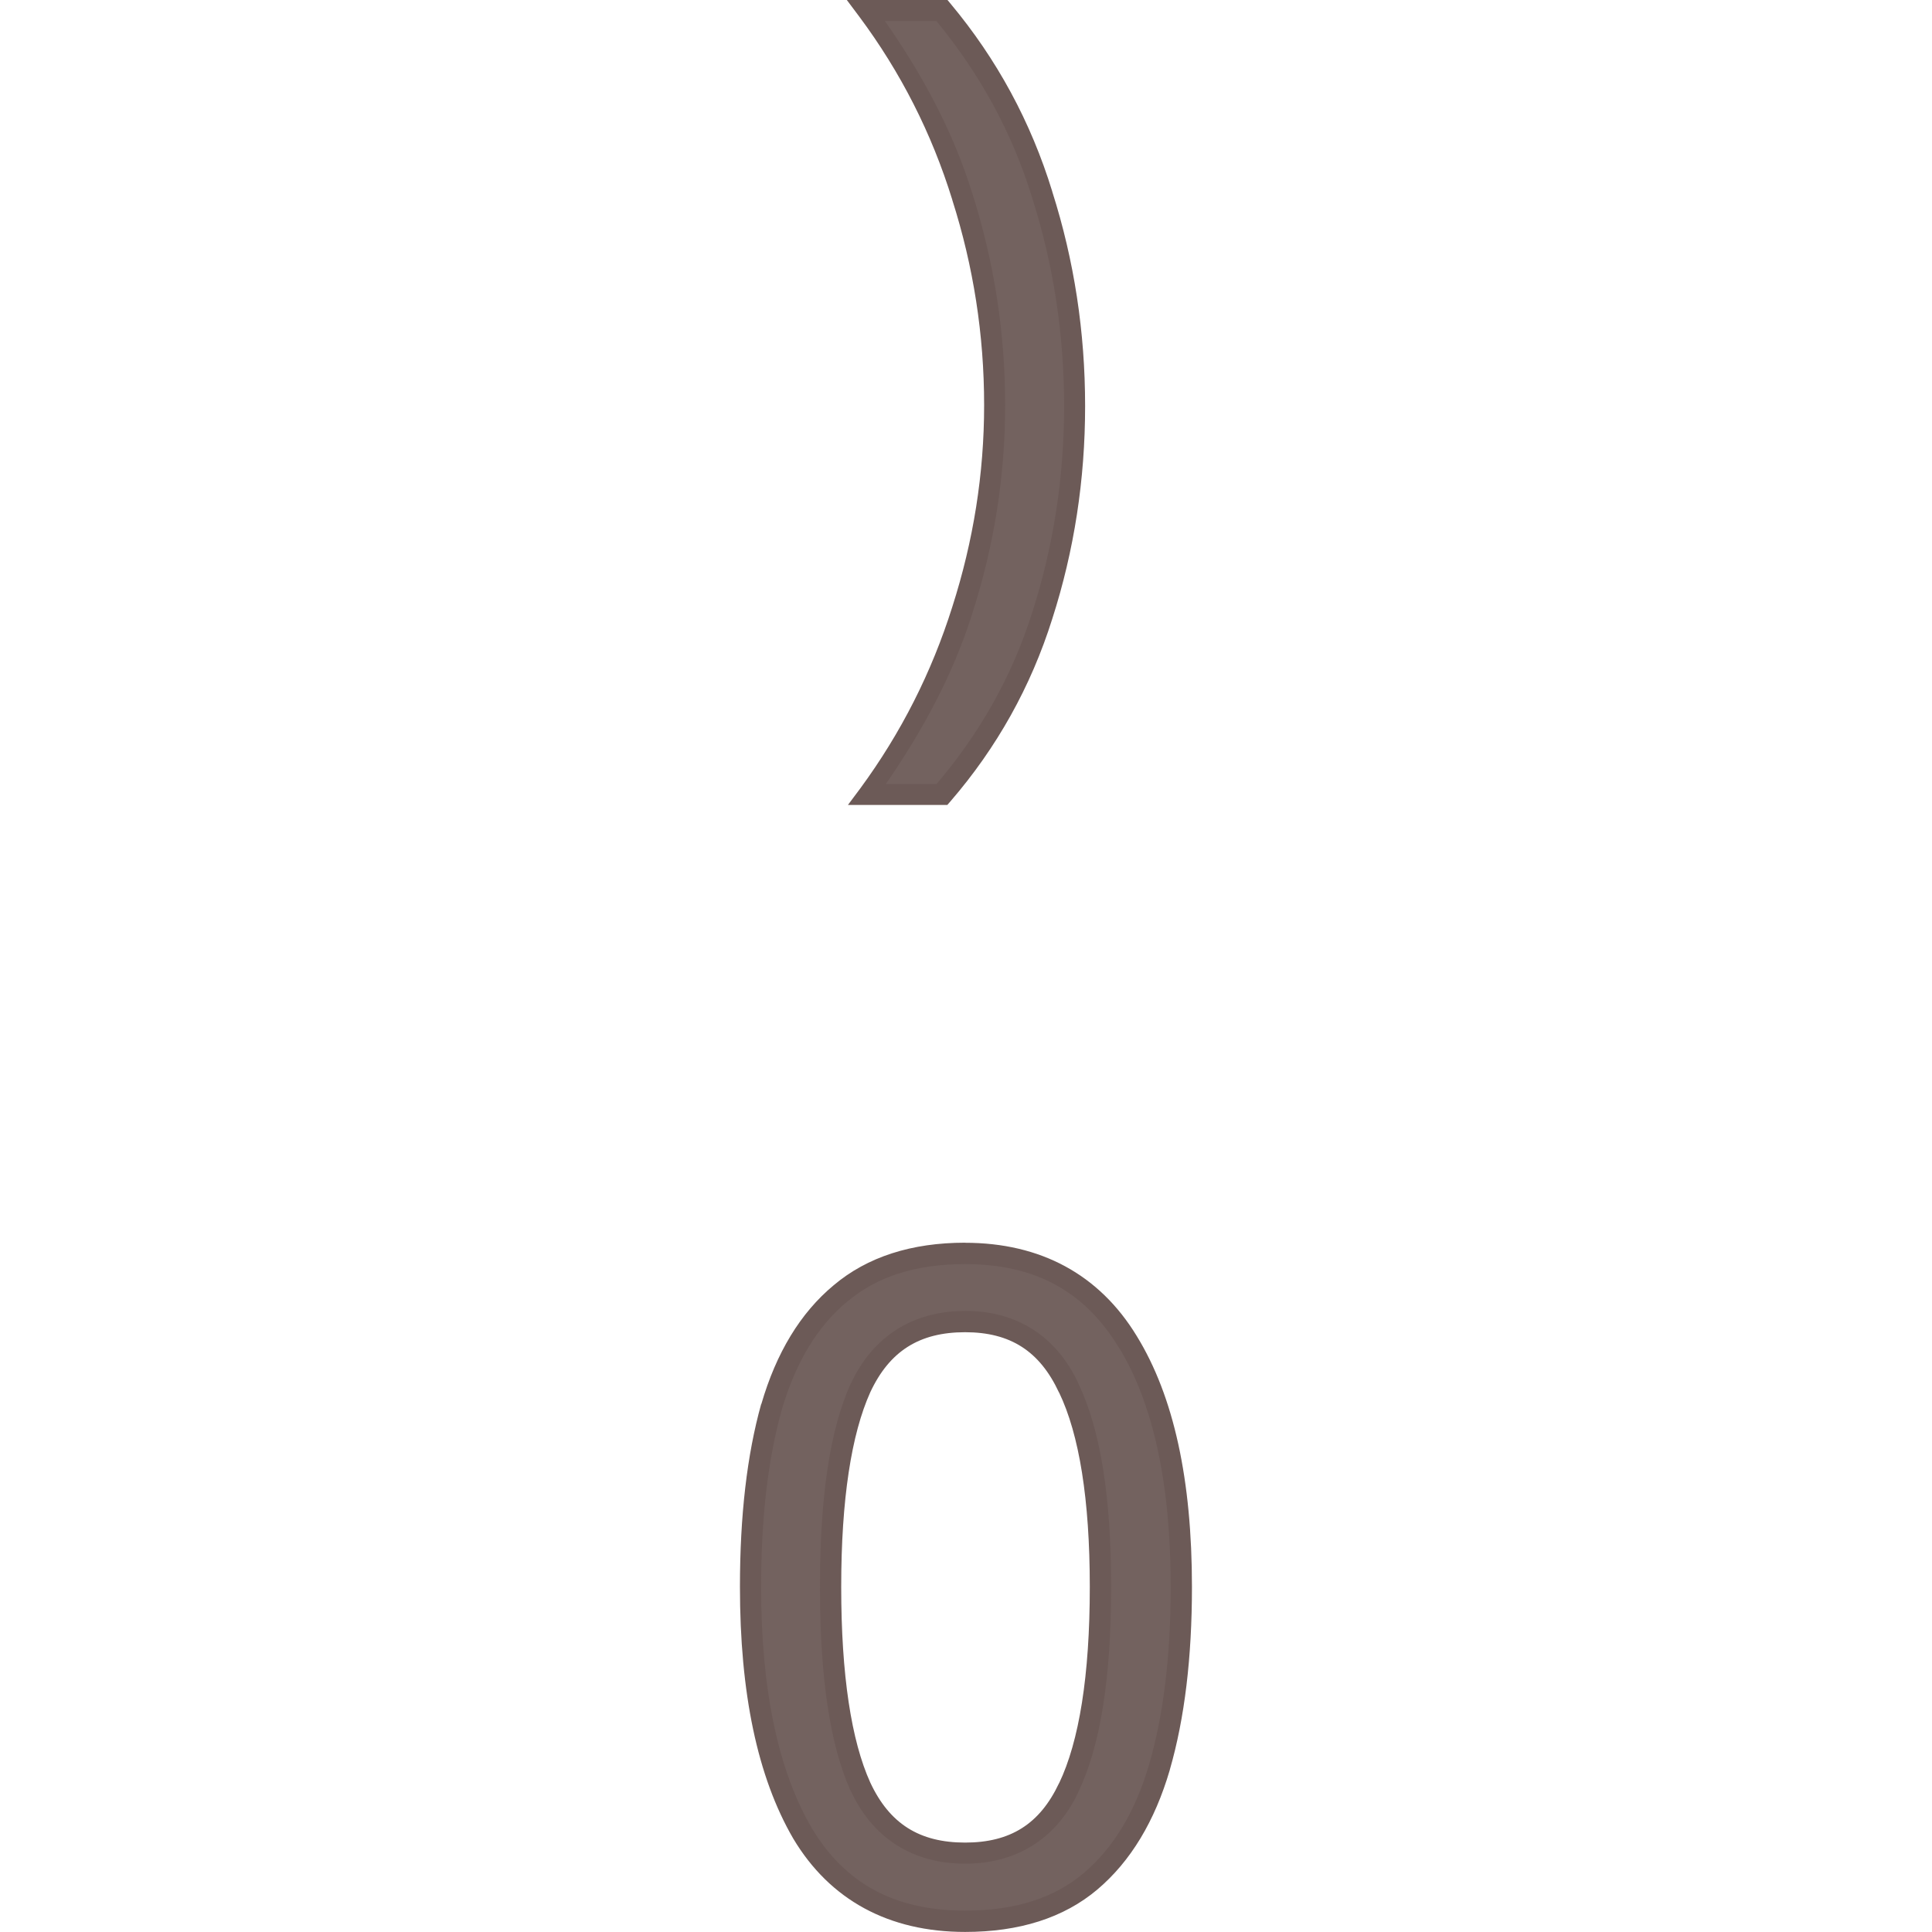
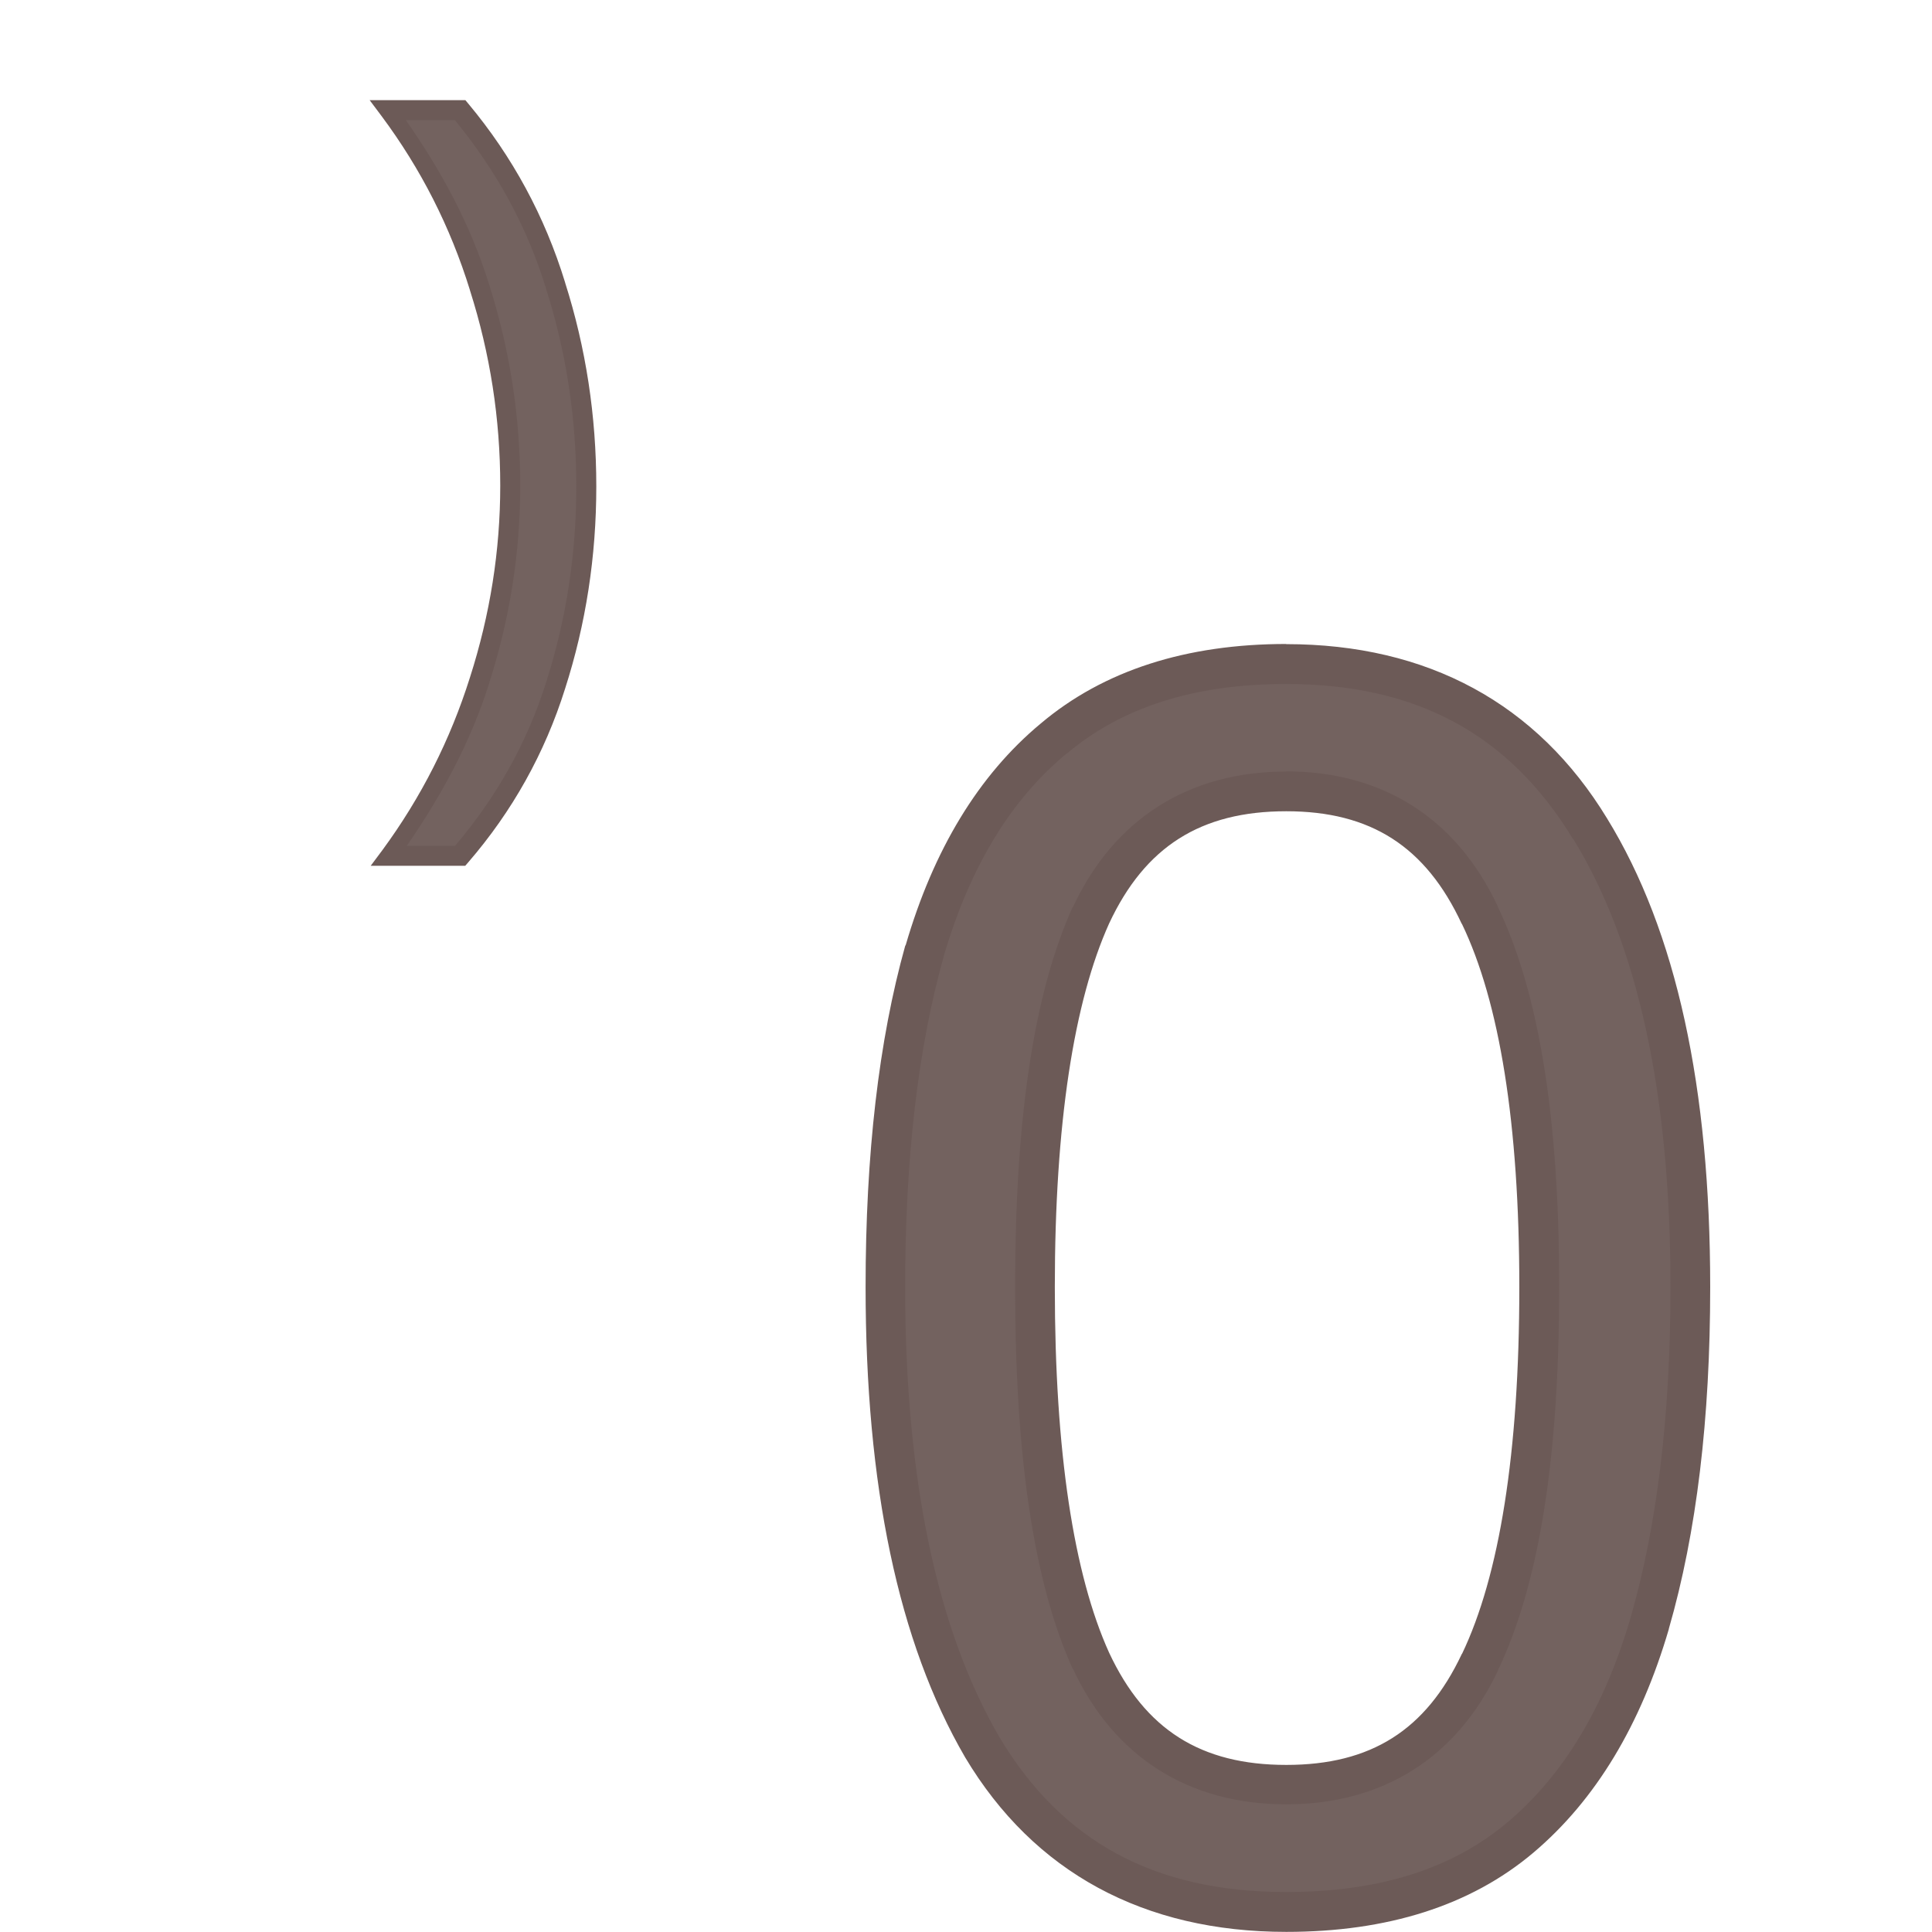
- <svg xmlns="http://www.w3.org/2000/svg" width="24mm" height="24mm" viewBox="0 0 24 24" version="1.1" id="svg4716">
-   <defs id="defs4710" />
-   <g id="layer1" transform="translate(-108.9524,-108.9524)">
-     <g id="g4055" transform="translate(61.16084,-17.98827)">
-       <rect style="fill:none;stroke:none;stroke-width:0.1" id="rect10-3-2" width="24" height="24" x="47.792" y="126.941" />
-       <g id="g3310-0" style="font-size:11.289px;line-height:1.25;font-family:'Noto Sans';-inkscape-font-specification:'Noto Sans';letter-spacing:0px;word-spacing:0px;fill:#6c5a57;fill-opacity:0.953;stroke-width:0.265" transform="translate(158.3414,1.221901)">
-         <path style="color:#000000;font-style:normal;font-variant:normal;font-weight:normal;font-stretch:normal;font-size:medium;line-height:1.25;font-family:'Noto Sans';-inkscape-font-specification:'Noto Sans';font-variant-ligatures:normal;font-variant-position:normal;font-variant-caps:normal;font-variant-numeric:normal;font-variant-alternates:normal;font-variant-east-asian:normal;font-feature-settings:normal;font-variation-settings:normal;text-indent:0;text-align:start;text-decoration:none;text-decoration-line:none;text-decoration-style:solid;text-decoration-color:#000000;letter-spacing:0px;word-spacing:0px;text-transform:none;writing-mode:lr-tb;direction:ltr;text-orientation:mixed;dominant-baseline:auto;baseline-shift:baseline;text-anchor:start;white-space:normal;shape-padding:0;shape-margin:0;inline-size:0;clip-rule:nonzero;display:inline;overflow:visible;visibility:visible;isolation:auto;mix-blend-mode:normal;color-interpolation:sRGB;color-interpolation-filters:linearRGB;solid-color:#000000;solid-opacity:1;vector-effect:none;fill:#6c5a57;fill-opacity:0.953;fill-rule:nonzero;stroke:none;stroke-width:0.265;stroke-linecap:butt;stroke-linejoin:miter;stroke-miterlimit:4;stroke-dasharray:none;stroke-dashoffset:0;stroke-opacity:1;color-rendering:auto;image-rendering:auto;shape-rendering:auto;text-rendering:auto;enable-background:accumulate;stop-color:#000000;stop-opacity:1" d="m -95.874,145.432 c 0,0.865 -0.09,1.611 -0.271,2.235 -0.181,0.617 -0.467,1.091 -0.858,1.422 -0.391,0.331 -0.911,0.497 -1.558,0.497 -0.911,0 -1.584,-0.365 -2.021,-1.095 -0.429,-0.738 -0.643,-1.757 -0.643,-3.059 0,-0.873 0.087,-1.618 0.26,-2.235 0.181,-0.617 0.467,-1.087 0.858,-1.411 0.391,-0.331 0.907,-0.497 1.547,-0.497 0.903,0 1.577,0.365 2.021,1.095 0.444,0.722 0.666,1.738 0.666,3.048 z m -4.358,0 c 0,1.106 0.124,1.934 0.373,2.484 0.256,0.549 0.689,0.824 1.298,0.824 0.602,0 1.031,-0.271 1.287,-0.813 0.263,-0.549 0.395,-1.381 0.395,-2.495 0,-1.099 -0.132,-1.923 -0.395,-2.472 -0.256,-0.549 -0.685,-0.824 -1.287,-0.824 -0.61,0 -1.042,0.275 -1.298,0.824 -0.248,0.549 -0.373,1.373 -0.373,2.472 z" id="path3312-7" />
-         <path style="color:#000000;font-style:normal;font-variant:normal;font-weight:normal;font-stretch:normal;font-size:medium;line-height:1.25;font-family:'Noto Sans';-inkscape-font-specification:'Noto Sans';font-variant-ligatures:normal;font-variant-position:normal;font-variant-caps:normal;font-variant-numeric:normal;font-variant-alternates:normal;font-variant-east-asian:normal;font-feature-settings:normal;font-variation-settings:normal;text-indent:0;text-align:start;text-decoration:none;text-decoration-line:none;text-decoration-style:solid;text-decoration-color:#000000;letter-spacing:0px;word-spacing:0px;text-transform:none;writing-mode:lr-tb;direction:ltr;text-orientation:mixed;dominant-baseline:auto;baseline-shift:baseline;text-anchor:start;white-space:normal;shape-padding:0;shape-margin:0;inline-size:0;clip-rule:nonzero;display:inline;overflow:visible;visibility:visible;isolation:auto;mix-blend-mode:normal;color-interpolation:sRGB;color-interpolation-filters:linearRGB;solid-color:#000000;solid-opacity:1;vector-effect:none;fill-opacity:1;fill-rule:nonzero;stroke:none;stroke-width:0.265;stroke-linecap:butt;stroke-linejoin:miter;stroke-miterlimit:4;stroke-dasharray:none;stroke-dashoffset:0;stroke-opacity:1;color-rendering:auto;image-rendering:auto;shape-rendering:auto;text-rendering:auto;enable-background:accumulate;stop-color:#000000;stop-opacity:1" d="m -98.561,141.156 c -0.663,0 -1.214,0.175 -1.633,0.529 -0.414,0.344 -0.713,0.84 -0.898,1.475 h -0.002 c -0.177,0.633 -0.264,1.39 -0.264,2.271 0,1.317 0.216,2.36 0.662,3.127 0.457,0.765 1.189,1.16 2.135,1.16 0.67,0 1.224,-0.173 1.643,-0.527 0.415,-0.351 0.714,-0.851 0.9,-1.486 v -0.002 c 0.185,-0.64 0.275,-1.397 0.275,-2.271 0,-1.324 -0.223,-2.364 -0.686,-3.117 -0.465,-0.764 -1.194,-1.158 -2.133,-1.158 z m 0,0.266 c 0.867,0 1.483,0.335 1.906,1.031 h 0.002 c 0.425,0.692 0.646,1.684 0.646,2.979 0,0.856 -0.09,1.59 -0.266,2.199 -0.175,0.599 -0.448,1.046 -0.816,1.357 -0.364,0.308 -0.848,0.465 -1.473,0.465 -0.875,0 -1.491,-0.335 -1.906,-1.029 -0.412,-0.708 -0.627,-1.705 -0.627,-2.992 0,-0.864 0.087,-1.596 0.256,-2.197 v -0.002 c 0.175,-0.597 0.448,-1.042 0.814,-1.346 h 0.002 c 0.364,-0.308 0.844,-0.465 1.461,-0.465 z m 0,0.582 c -0.649,0 -1.145,0.315 -1.418,0.9 h -0.002 c -0.262,0.58 -0.383,1.419 -0.383,2.527 0,1.116 0.121,1.959 0.383,2.539 h 0.002 c 0.273,0.586 0.769,0.9 1.418,0.9 0.641,0 1.133,-0.31 1.406,-0.887 v -0.002 c 0.278,-0.581 0.408,-1.427 0.408,-2.551 0,-1.109 -0.13,-1.947 -0.408,-2.527 v -0.002 c -0.273,-0.584 -0.764,-0.898 -1.406,-0.898 z m 0,0.264 c 0.562,0 0.927,0.235 1.166,0.748 l 0.002,0.002 c 0.249,0.518 0.381,1.326 0.381,2.414 0,1.103 -0.133,1.92 -0.381,2.438 h -0.002 v 0.002 c -0.239,0.506 -0.604,0.736 -1.166,0.736 -0.569,0 -0.939,-0.235 -1.178,-0.746 -0.235,-0.519 -0.361,-1.333 -0.361,-2.43 0,-1.089 0.127,-1.899 0.361,-2.418 0.239,-0.511 0.609,-0.746 1.178,-0.746 z" id="path3314-6" />
+ <svg xmlns="http://www.w3.org/2000/svg" width="24mm" height="24mm" viewBox="0 0 24 24" version="1.1" id="svg6565">
+   <defs id="defs6559" />
+   <g id="layer1" transform="translate(-143.7262,-16.72619)">
+     <g id="g8987" transform="translate(-7.684195,-349.7772)">
+       <rect style="fill:none;stroke:none;stroke-width:0.1" id="rect10-5-49" width="24" height="24" x="151.41" y="366.503" />
+       <g id="g3236" transform="matrix(0.6666667,0,0,0.6666667,211.1285,196.0147)">
+         <rect style="fill:none;stroke:none;stroke-width:0.1" id="rect10-5-49-9" width="24" height="24" x="-77.577" y="267.733" />
+         <g id="g3310-3" style="font-size:11.289px;line-height:1.25;font-family:'Noto Sans';-inkscape-font-specification:'Noto Sans';letter-spacing:0px;word-spacing:0px;fill:#6c5a57;fill-opacity:0.953;stroke-width:0.265" transform="matrix(2.802858,0,0,2.802858,210.644,-127.9075)">
+           <path style="color:#000000;font-style:normal;font-variant:normal;font-weight:normal;font-stretch:normal;font-size:medium;line-height:1.25;font-family:'Noto Sans';-inkscape-font-specification:'Noto Sans';font-variant-ligatures:normal;font-variant-position:normal;font-variant-caps:normal;font-variant-numeric:normal;font-variant-alternates:normal;font-variant-east-asian:normal;font-feature-settings:normal;font-variation-settings:normal;text-indent:0;text-align:start;text-decoration:none;text-decoration-line:none;text-decoration-style:solid;text-decoration-color:#000000;letter-spacing:0px;word-spacing:0px;text-transform:none;writing-mode:lr-tb;direction:ltr;text-orientation:mixed;dominant-baseline:auto;baseline-shift:baseline;text-anchor:start;white-space:normal;shape-padding:0;shape-margin:0;inline-size:0;clip-rule:nonzero;display:inline;overflow:visible;visibility:visible;isolation:auto;mix-blend-mode:normal;color-interpolation:sRGB;color-interpolation-filters:linearRGB;solid-color:#000000;solid-opacity:1;vector-effect:none;fill:#6c5a57;fill-opacity:0.953;fill-rule:nonzero;stroke:none;stroke-width:0.265;stroke-linecap:butt;stroke-linejoin:miter;stroke-miterlimit:4;stroke-dasharray:none;stroke-dashoffset:0;stroke-opacity:1;color-rendering:auto;image-rendering:auto;shape-rendering:auto;text-rendering:auto;enable-background:accumulate;stop-color:#000000;stop-opacity:1" d="m -95.874,145.432 c 0,0.865 -0.09,1.611 -0.271,2.235 -0.181,0.617 -0.467,1.091 -0.858,1.422 -0.391,0.331 -0.911,0.497 -1.558,0.497 -0.911,0 -1.584,-0.365 -2.021,-1.095 -0.429,-0.738 -0.643,-1.757 -0.643,-3.059 0,-0.873 0.087,-1.618 0.26,-2.235 0.181,-0.617 0.467,-1.087 0.858,-1.411 0.391,-0.331 0.907,-0.497 1.547,-0.497 0.903,0 1.577,0.365 2.021,1.095 0.444,0.722 0.666,1.738 0.666,3.048 z m -4.358,0 c 0,1.106 0.124,1.934 0.373,2.484 0.256,0.549 0.689,0.824 1.298,0.824 0.602,0 1.031,-0.271 1.287,-0.813 0.263,-0.549 0.395,-1.381 0.395,-2.495 0,-1.099 -0.132,-1.923 -0.395,-2.472 -0.256,-0.549 -0.685,-0.824 -1.287,-0.824 -0.61,0 -1.042,0.275 -1.298,0.824 -0.248,0.549 -0.373,1.373 -0.373,2.472 z" id="path3312-2" />
+           <path style="color:#000000;font-style:normal;font-variant:normal;font-weight:normal;font-stretch:normal;font-size:medium;line-height:1.25;font-family:'Noto Sans';-inkscape-font-specification:'Noto Sans';font-variant-ligatures:normal;font-variant-position:normal;font-variant-caps:normal;font-variant-numeric:normal;font-variant-alternates:normal;font-variant-east-asian:normal;font-feature-settings:normal;font-variation-settings:normal;text-indent:0;text-align:start;text-decoration:none;text-decoration-line:none;text-decoration-style:solid;text-decoration-color:#000000;letter-spacing:0px;word-spacing:0px;text-transform:none;writing-mode:lr-tb;direction:ltr;text-orientation:mixed;dominant-baseline:auto;baseline-shift:baseline;text-anchor:start;white-space:normal;shape-padding:0;shape-margin:0;inline-size:0;clip-rule:nonzero;display:inline;overflow:visible;visibility:visible;isolation:auto;mix-blend-mode:normal;color-interpolation:sRGB;color-interpolation-filters:linearRGB;solid-color:#000000;solid-opacity:1;vector-effect:none;fill-opacity:1;fill-rule:nonzero;stroke:none;stroke-width:0.265;stroke-linecap:butt;stroke-linejoin:miter;stroke-miterlimit:4;stroke-dasharray:none;stroke-dashoffset:0;stroke-opacity:1;color-rendering:auto;image-rendering:auto;shape-rendering:auto;text-rendering:auto;enable-background:accumulate;stop-color:#000000;stop-opacity:1" d="m -98.561,141.156 c -0.663,0 -1.214,0.175 -1.633,0.529 -0.414,0.344 -0.713,0.84 -0.898,1.475 h -0.002 c -0.177,0.633 -0.264,1.39 -0.264,2.271 0,1.317 0.216,2.36 0.662,3.127 0.457,0.765 1.189,1.16 2.135,1.16 0.67,0 1.224,-0.173 1.643,-0.527 0.415,-0.351 0.714,-0.851 0.9,-1.486 v -0.002 c 0.185,-0.64 0.275,-1.397 0.275,-2.271 0,-1.324 -0.223,-2.364 -0.686,-3.117 -0.465,-0.764 -1.194,-1.158 -2.133,-1.158 z m 0,0.266 c 0.867,0 1.483,0.335 1.906,1.031 h 0.002 c 0.425,0.692 0.646,1.684 0.646,2.979 0,0.856 -0.09,1.59 -0.266,2.199 -0.175,0.599 -0.448,1.046 -0.816,1.357 -0.364,0.308 -0.848,0.465 -1.473,0.465 -0.875,0 -1.491,-0.335 -1.906,-1.029 -0.412,-0.708 -0.627,-1.705 -0.627,-2.992 0,-0.864 0.087,-1.596 0.256,-2.197 v -0.002 c 0.175,-0.597 0.448,-1.042 0.814,-1.346 h 0.002 c 0.364,-0.308 0.844,-0.465 1.461,-0.465 z m 0,0.582 c -0.649,0 -1.145,0.315 -1.418,0.9 h -0.002 c -0.262,0.58 -0.383,1.419 -0.383,2.527 0,1.116 0.121,1.959 0.383,2.539 h 0.002 c 0.273,0.586 0.769,0.9 1.418,0.9 0.641,0 1.133,-0.31 1.406,-0.887 v -0.002 c 0.278,-0.581 0.408,-1.427 0.408,-2.551 0,-1.109 -0.13,-1.947 -0.408,-2.527 v -0.002 c -0.273,-0.584 -0.764,-0.898 -1.406,-0.898 z m 0,0.264 c 0.562,0 0.927,0.235 1.166,0.748 l 0.002,0.002 c 0.249,0.518 0.381,1.326 0.381,2.414 0,1.103 -0.133,1.92 -0.381,2.438 h -0.002 v 0.002 c -0.239,0.506 -0.604,0.736 -1.166,0.736 -0.569,0 -0.939,-0.235 -1.178,-0.746 -0.235,-0.519 -0.361,-1.333 -0.361,-2.43 0,-1.089 0.127,-1.899 0.361,-2.418 0.239,-0.511 0.609,-0.746 1.178,-0.746 z" id="path3314-0" />
+         </g>
      </g>
-       <g id="g3370-2" style="font-size:11.289px;line-height:1.25;font-family:'Noto Sans';-inkscape-font-specification:'Noto Sans';letter-spacing:0px;word-spacing:0px;fill:#6c5a57;fill-opacity:0.953;stroke-width:0.265" transform="matrix(0.9893673,0,0,0.9893673,156.9292,6.243652)">
-         <path style="color:#000000;font-style:normal;font-variant:normal;font-weight:normal;font-stretch:normal;font-size:medium;line-height:1.25;font-family:'Noto Sans';-inkscape-font-specification:'Noto Sans';font-variant-ligatures:normal;font-variant-position:normal;font-variant-caps:normal;font-variant-numeric:normal;font-variant-alternates:normal;font-variant-east-asian:normal;font-feature-settings:normal;font-variation-settings:normal;text-indent:0;text-align:start;text-decoration:none;text-decoration-line:none;text-decoration-style:solid;text-decoration-color:#000000;letter-spacing:0px;word-spacing:0px;text-transform:none;writing-mode:lr-tb;direction:ltr;text-orientation:mixed;dominant-baseline:auto;baseline-shift:baseline;text-anchor:start;white-space:normal;shape-padding:0;shape-margin:0;inline-size:0;clip-rule:nonzero;display:inline;overflow:visible;visibility:visible;isolation:auto;mix-blend-mode:normal;color-interpolation:sRGB;color-interpolation-filters:linearRGB;solid-color:#000000;solid-opacity:1;vector-effect:none;fill:#6c5a57;fill-opacity:0.953;fill-rule:nonzero;stroke:none;stroke-width:0.265;stroke-linecap:butt;stroke-linejoin:miter;stroke-miterlimit:4;stroke-dasharray:none;stroke-dashoffset:0;stroke-opacity:1;color-rendering:auto;image-rendering:auto;shape-rendering:auto;text-rendering:auto;enable-background:accumulate;stop-color:#000000;stop-opacity:1" d="m -96.817,127.093 c 0,0.911 -0.135,1.787 -0.406,2.63 -0.263,0.835 -0.681,1.584 -1.253,2.246 h -0.926 c 0.519,-0.707 0.911,-1.479 1.174,-2.314 0.271,-0.843 0.406,-1.701 0.406,-2.574 0,-0.896 -0.135,-1.769 -0.406,-2.619 -0.263,-0.85 -0.659,-1.629 -1.185,-2.337 h 0.937 c 0.572,0.685 0.99,1.456 1.253,2.314 0.271,0.85 0.406,1.735 0.406,2.653 z" id="path3372-4" />
-         <path style="color:#000000;font-style:normal;font-variant:normal;font-weight:normal;font-stretch:normal;font-size:medium;line-height:1.25;font-family:'Noto Sans';-inkscape-font-specification:'Noto Sans';font-variant-ligatures:normal;font-variant-position:normal;font-variant-caps:normal;font-variant-numeric:normal;font-variant-alternates:normal;font-variant-east-asian:normal;font-feature-settings:normal;font-variation-settings:normal;text-indent:0;text-align:start;text-decoration:none;text-decoration-line:none;text-decoration-style:solid;text-decoration-color:#000000;letter-spacing:0px;word-spacing:0px;text-transform:none;writing-mode:lr-tb;direction:ltr;text-orientation:mixed;dominant-baseline:auto;baseline-shift:baseline;text-anchor:start;white-space:normal;shape-padding:0;shape-margin:0;inline-size:0;clip-rule:nonzero;display:inline;overflow:visible;visibility:visible;isolation:auto;mix-blend-mode:normal;color-interpolation:sRGB;color-interpolation-filters:linearRGB;solid-color:#000000;solid-opacity:1;vector-effect:none;fill-opacity:1;fill-rule:nonzero;stroke:none;stroke-width:0.265;stroke-linecap:butt;stroke-linejoin:miter;stroke-miterlimit:4;stroke-dasharray:none;stroke-dashoffset:0;stroke-opacity:1;color-rendering:auto;image-rendering:auto;shape-rendering:auto;text-rendering:auto;enable-background:accumulate;stop-color:#000000;stop-opacity:1" d="m -99.678,121.994 0.158,0.211 c 0.518,0.696 0.907,1.46 1.166,2.297 v 0.002 c 0.267,0.838 0.4,1.696 0.4,2.578 0,0.859 -0.134,1.703 -0.4,2.533 -0.259,0.822 -0.643,1.581 -1.154,2.277 l -0.156,0.209 h 1.248 l 0.039,-0.045 c 0.583,-0.675 1.011,-1.441 1.279,-2.293 0.275,-0.856 0.412,-1.746 0.412,-2.67 0,-0.931 -0.137,-1.828 -0.412,-2.691 v -0.002 c -0.268,-0.874 -0.695,-1.662 -1.277,-2.359 l -0.039,-0.047 z m 0.479,0.264 h 0.646 c 0.543,0.661 0.95,1.396 1.203,2.221 v 0.002 c 0.267,0.837 0.4,1.708 0.4,2.613 0,0.898 -0.134,1.76 -0.4,2.59 -0.253,0.802 -0.658,1.515 -1.201,2.154 H -99.188 c 0.459,-0.665 0.842,-1.368 1.086,-2.141 v -0.002 c 0.275,-0.855 0.412,-1.727 0.412,-2.613 0,-0.909 -0.137,-1.795 -0.412,-2.658 -0.244,-0.788 -0.631,-1.499 -1.098,-2.166 z" id="path3374-4" />
+       <g id="g3596" transform="matrix(0.5,0,0,0.5,190.199,192.3318)">
+         <rect style="fill:none;stroke:none;stroke-width:0.1" id="rect10-5-49-5" width="24" height="24" x="-77.577" y="348.343" />
+         <g id="g3370-0" style="font-size:11.289px;line-height:1.25;font-family:'Noto Sans';-inkscape-font-specification:'Noto Sans';letter-spacing:0px;word-spacing:0px;fill:#6c5a57;fill-opacity:0.953;stroke-width:0.265" transform="matrix(1.882,0,0,1.882,119.2007,121.239)">
+           <path style="color:#000000;font-style:normal;font-variant:normal;font-weight:normal;font-stretch:normal;font-size:medium;line-height:1.25;font-family:'Noto Sans';-inkscape-font-specification:'Noto Sans';font-variant-ligatures:normal;font-variant-position:normal;font-variant-caps:normal;font-variant-numeric:normal;font-variant-alternates:normal;font-variant-east-asian:normal;font-feature-settings:normal;font-variation-settings:normal;text-indent:0;text-align:start;text-decoration:none;text-decoration-line:none;text-decoration-style:solid;text-decoration-color:#000000;letter-spacing:0px;word-spacing:0px;text-transform:none;writing-mode:lr-tb;direction:ltr;text-orientation:mixed;dominant-baseline:auto;baseline-shift:baseline;text-anchor:start;white-space:normal;shape-padding:0;shape-margin:0;inline-size:0;clip-rule:nonzero;display:inline;overflow:visible;visibility:visible;isolation:auto;mix-blend-mode:normal;color-interpolation:sRGB;color-interpolation-filters:linearRGB;solid-color:#000000;solid-opacity:1;vector-effect:none;fill:#6c5a57;fill-opacity:0.953;fill-rule:nonzero;stroke:none;stroke-width:0.265;stroke-linecap:butt;stroke-linejoin:miter;stroke-miterlimit:4;stroke-dasharray:none;stroke-dashoffset:0;stroke-opacity:1;color-rendering:auto;image-rendering:auto;shape-rendering:auto;text-rendering:auto;enable-background:accumulate;stop-color:#000000;stop-opacity:1" d="m -96.817,127.093 c 0,0.911 -0.135,1.787 -0.406,2.63 -0.263,0.835 -0.681,1.584 -1.253,2.246 h -0.926 c 0.519,-0.707 0.911,-1.479 1.174,-2.314 0.271,-0.843 0.406,-1.701 0.406,-2.574 0,-0.896 -0.135,-1.769 -0.406,-2.619 -0.263,-0.85 -0.659,-1.629 -1.185,-2.337 h 0.937 c 0.572,0.685 0.99,1.456 1.253,2.314 0.271,0.85 0.406,1.735 0.406,2.653 z" id="path3372-48" />
+           <path style="color:#000000;font-style:normal;font-variant:normal;font-weight:normal;font-stretch:normal;font-size:medium;line-height:1.25;font-family:'Noto Sans';-inkscape-font-specification:'Noto Sans';font-variant-ligatures:normal;font-variant-position:normal;font-variant-caps:normal;font-variant-numeric:normal;font-variant-alternates:normal;font-variant-east-asian:normal;font-feature-settings:normal;font-variation-settings:normal;text-indent:0;text-align:start;text-decoration:none;text-decoration-line:none;text-decoration-style:solid;text-decoration-color:#000000;letter-spacing:0px;word-spacing:0px;text-transform:none;writing-mode:lr-tb;direction:ltr;text-orientation:mixed;dominant-baseline:auto;baseline-shift:baseline;text-anchor:start;white-space:normal;shape-padding:0;shape-margin:0;inline-size:0;clip-rule:nonzero;display:inline;overflow:visible;visibility:visible;isolation:auto;mix-blend-mode:normal;color-interpolation:sRGB;color-interpolation-filters:linearRGB;solid-color:#000000;solid-opacity:1;vector-effect:none;fill-opacity:1;fill-rule:nonzero;stroke:none;stroke-width:0.265;stroke-linecap:butt;stroke-linejoin:miter;stroke-miterlimit:4;stroke-dasharray:none;stroke-dashoffset:0;stroke-opacity:1;color-rendering:auto;image-rendering:auto;shape-rendering:auto;text-rendering:auto;enable-background:accumulate;stop-color:#000000;stop-opacity:1" d="m -99.678,121.994 0.158,0.211 c 0.518,0.696 0.907,1.46 1.166,2.297 v 0.002 c 0.267,0.838 0.4,1.696 0.4,2.578 0,0.859 -0.134,1.703 -0.4,2.533 -0.259,0.822 -0.643,1.581 -1.154,2.277 l -0.156,0.209 h 1.248 l 0.039,-0.045 c 0.583,-0.675 1.011,-1.441 1.279,-2.293 0.275,-0.856 0.412,-1.746 0.412,-2.67 0,-0.931 -0.137,-1.828 -0.412,-2.691 v -0.002 c -0.268,-0.874 -0.695,-1.662 -1.277,-2.359 l -0.039,-0.047 z m 0.479,0.264 h 0.646 c 0.543,0.661 0.95,1.396 1.203,2.221 v 0.002 c 0.267,0.837 0.4,1.708 0.4,2.613 0,0.898 -0.134,1.76 -0.4,2.59 -0.253,0.802 -0.658,1.515 -1.201,2.154 H -99.188 c 0.459,-0.665 0.842,-1.368 1.086,-2.141 v -0.002 c 0.275,-0.855 0.412,-1.727 0.412,-2.613 0,-0.909 -0.137,-1.795 -0.412,-2.658 -0.244,-0.788 -0.631,-1.499 -1.098,-2.166 z" id="path3374-7" />
+         </g>
      </g>
    </g>
  </g>
</svg>
